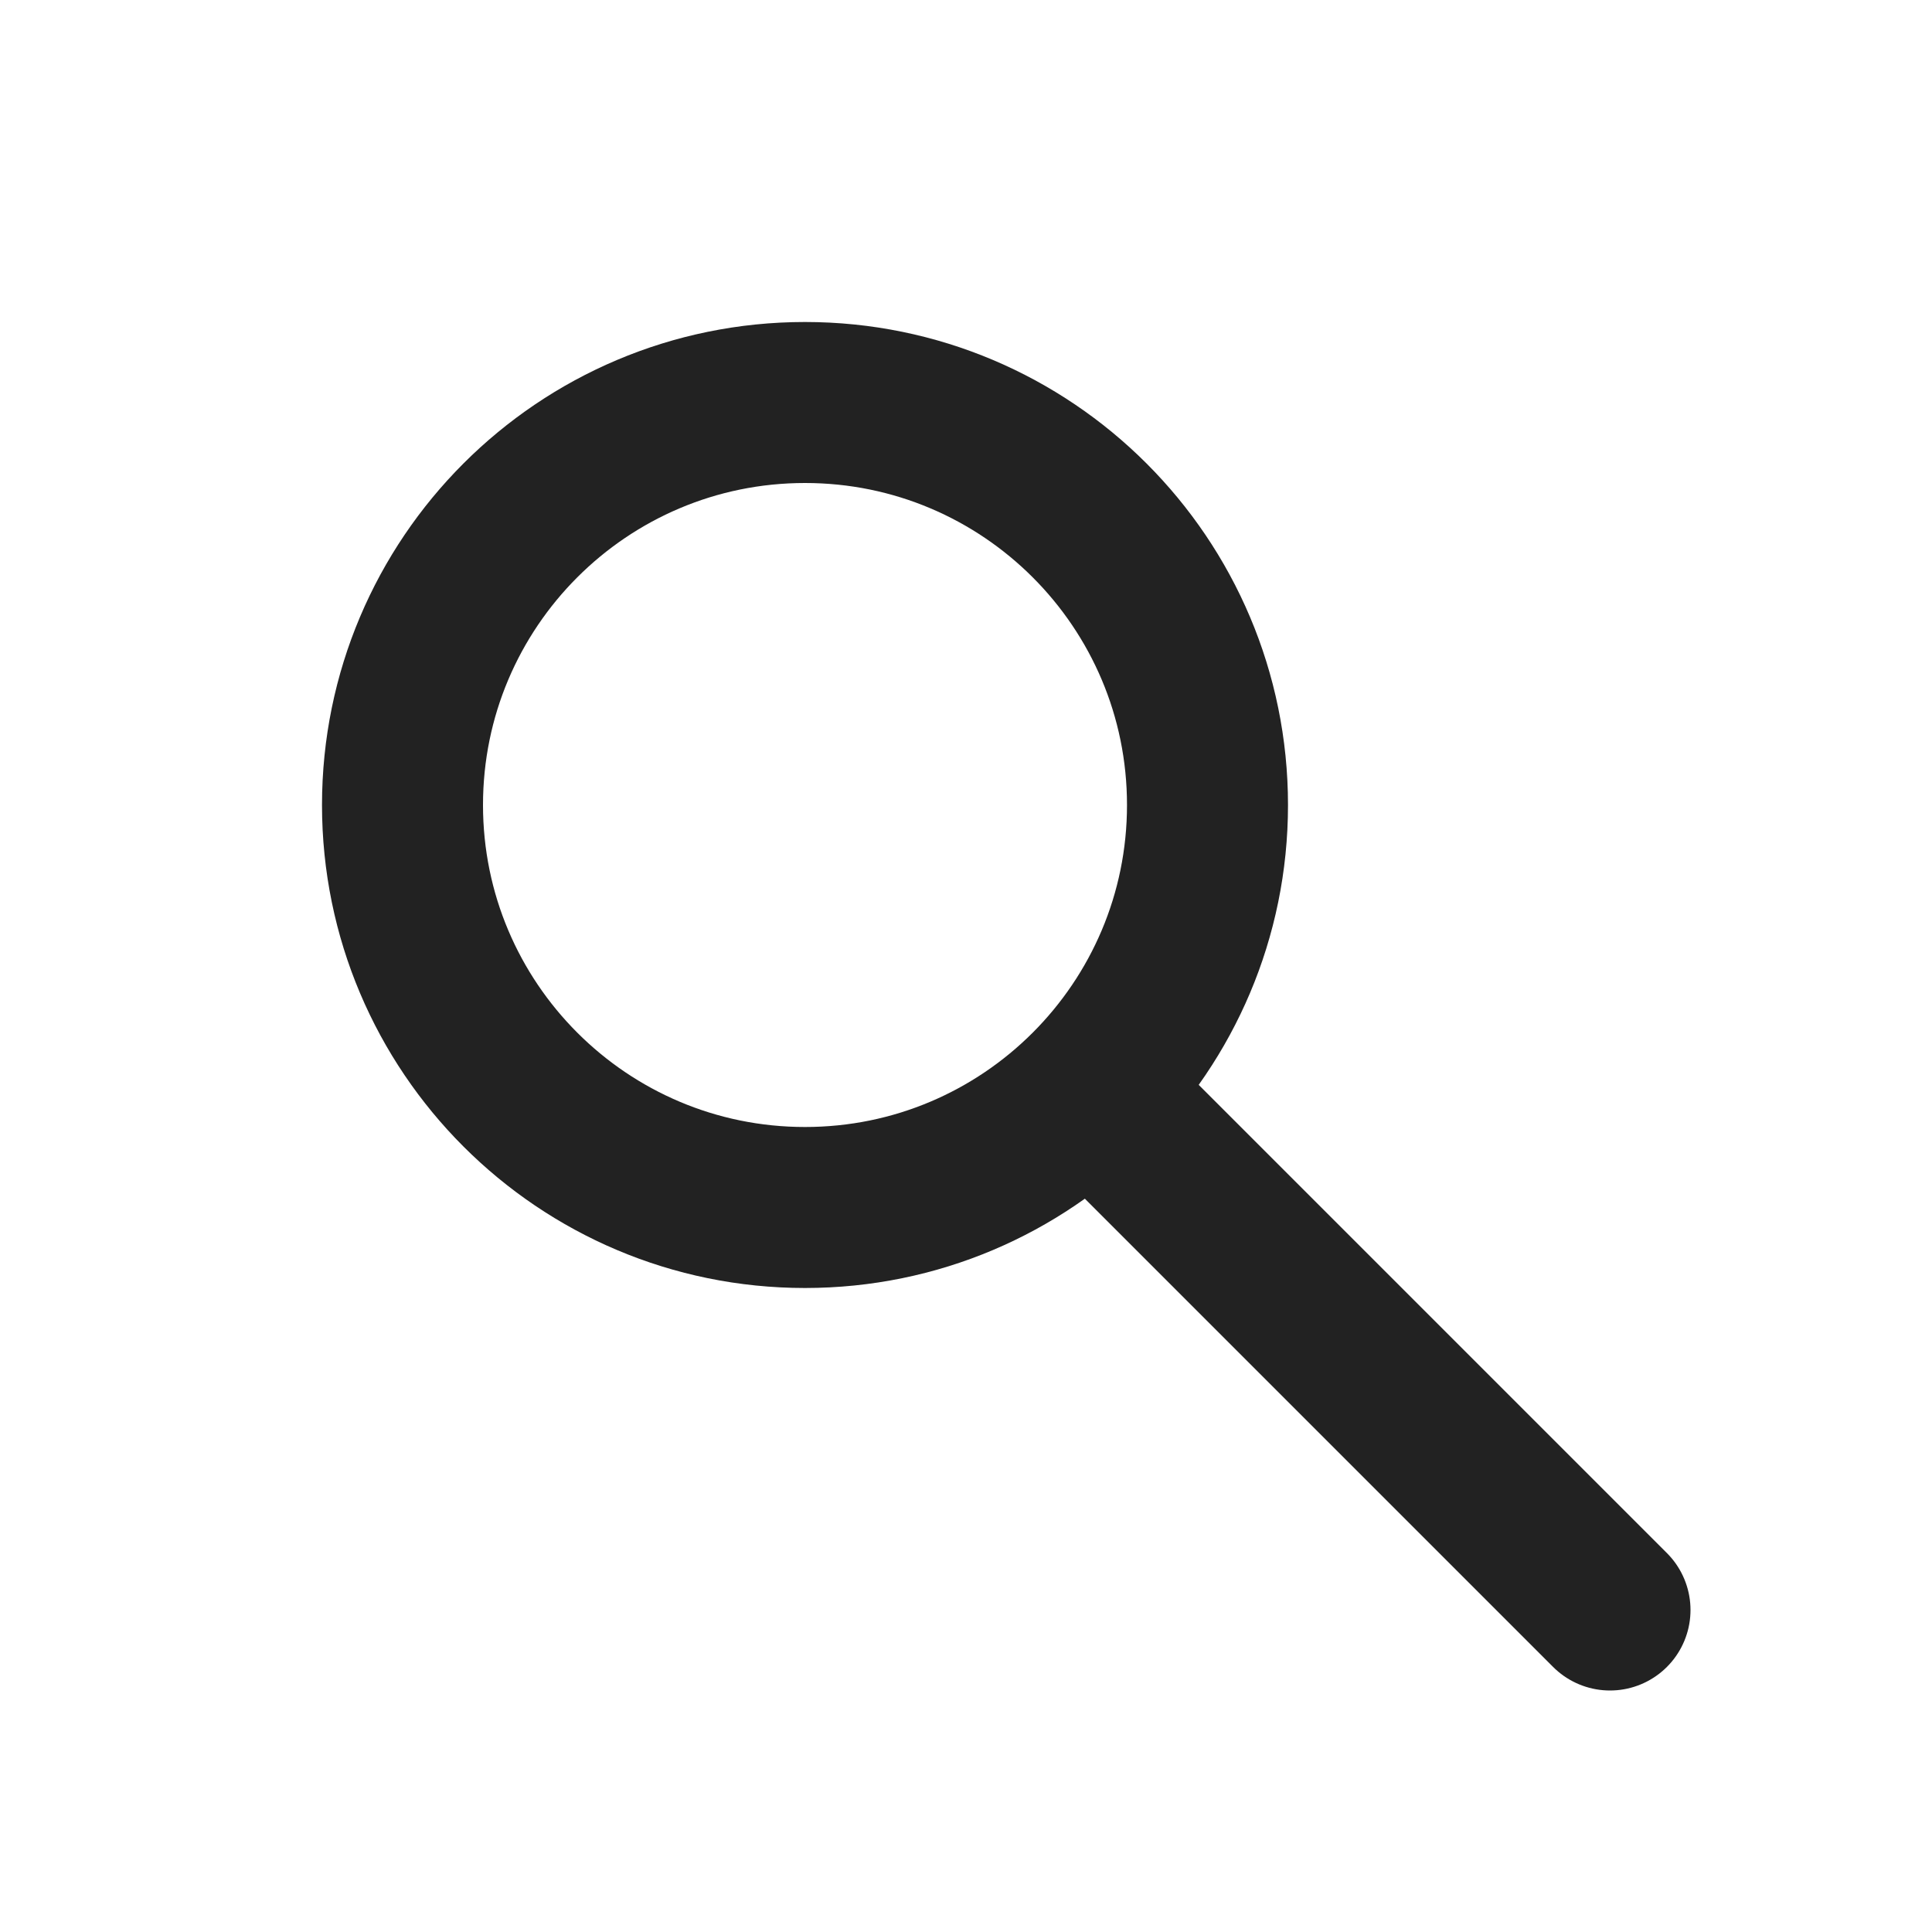
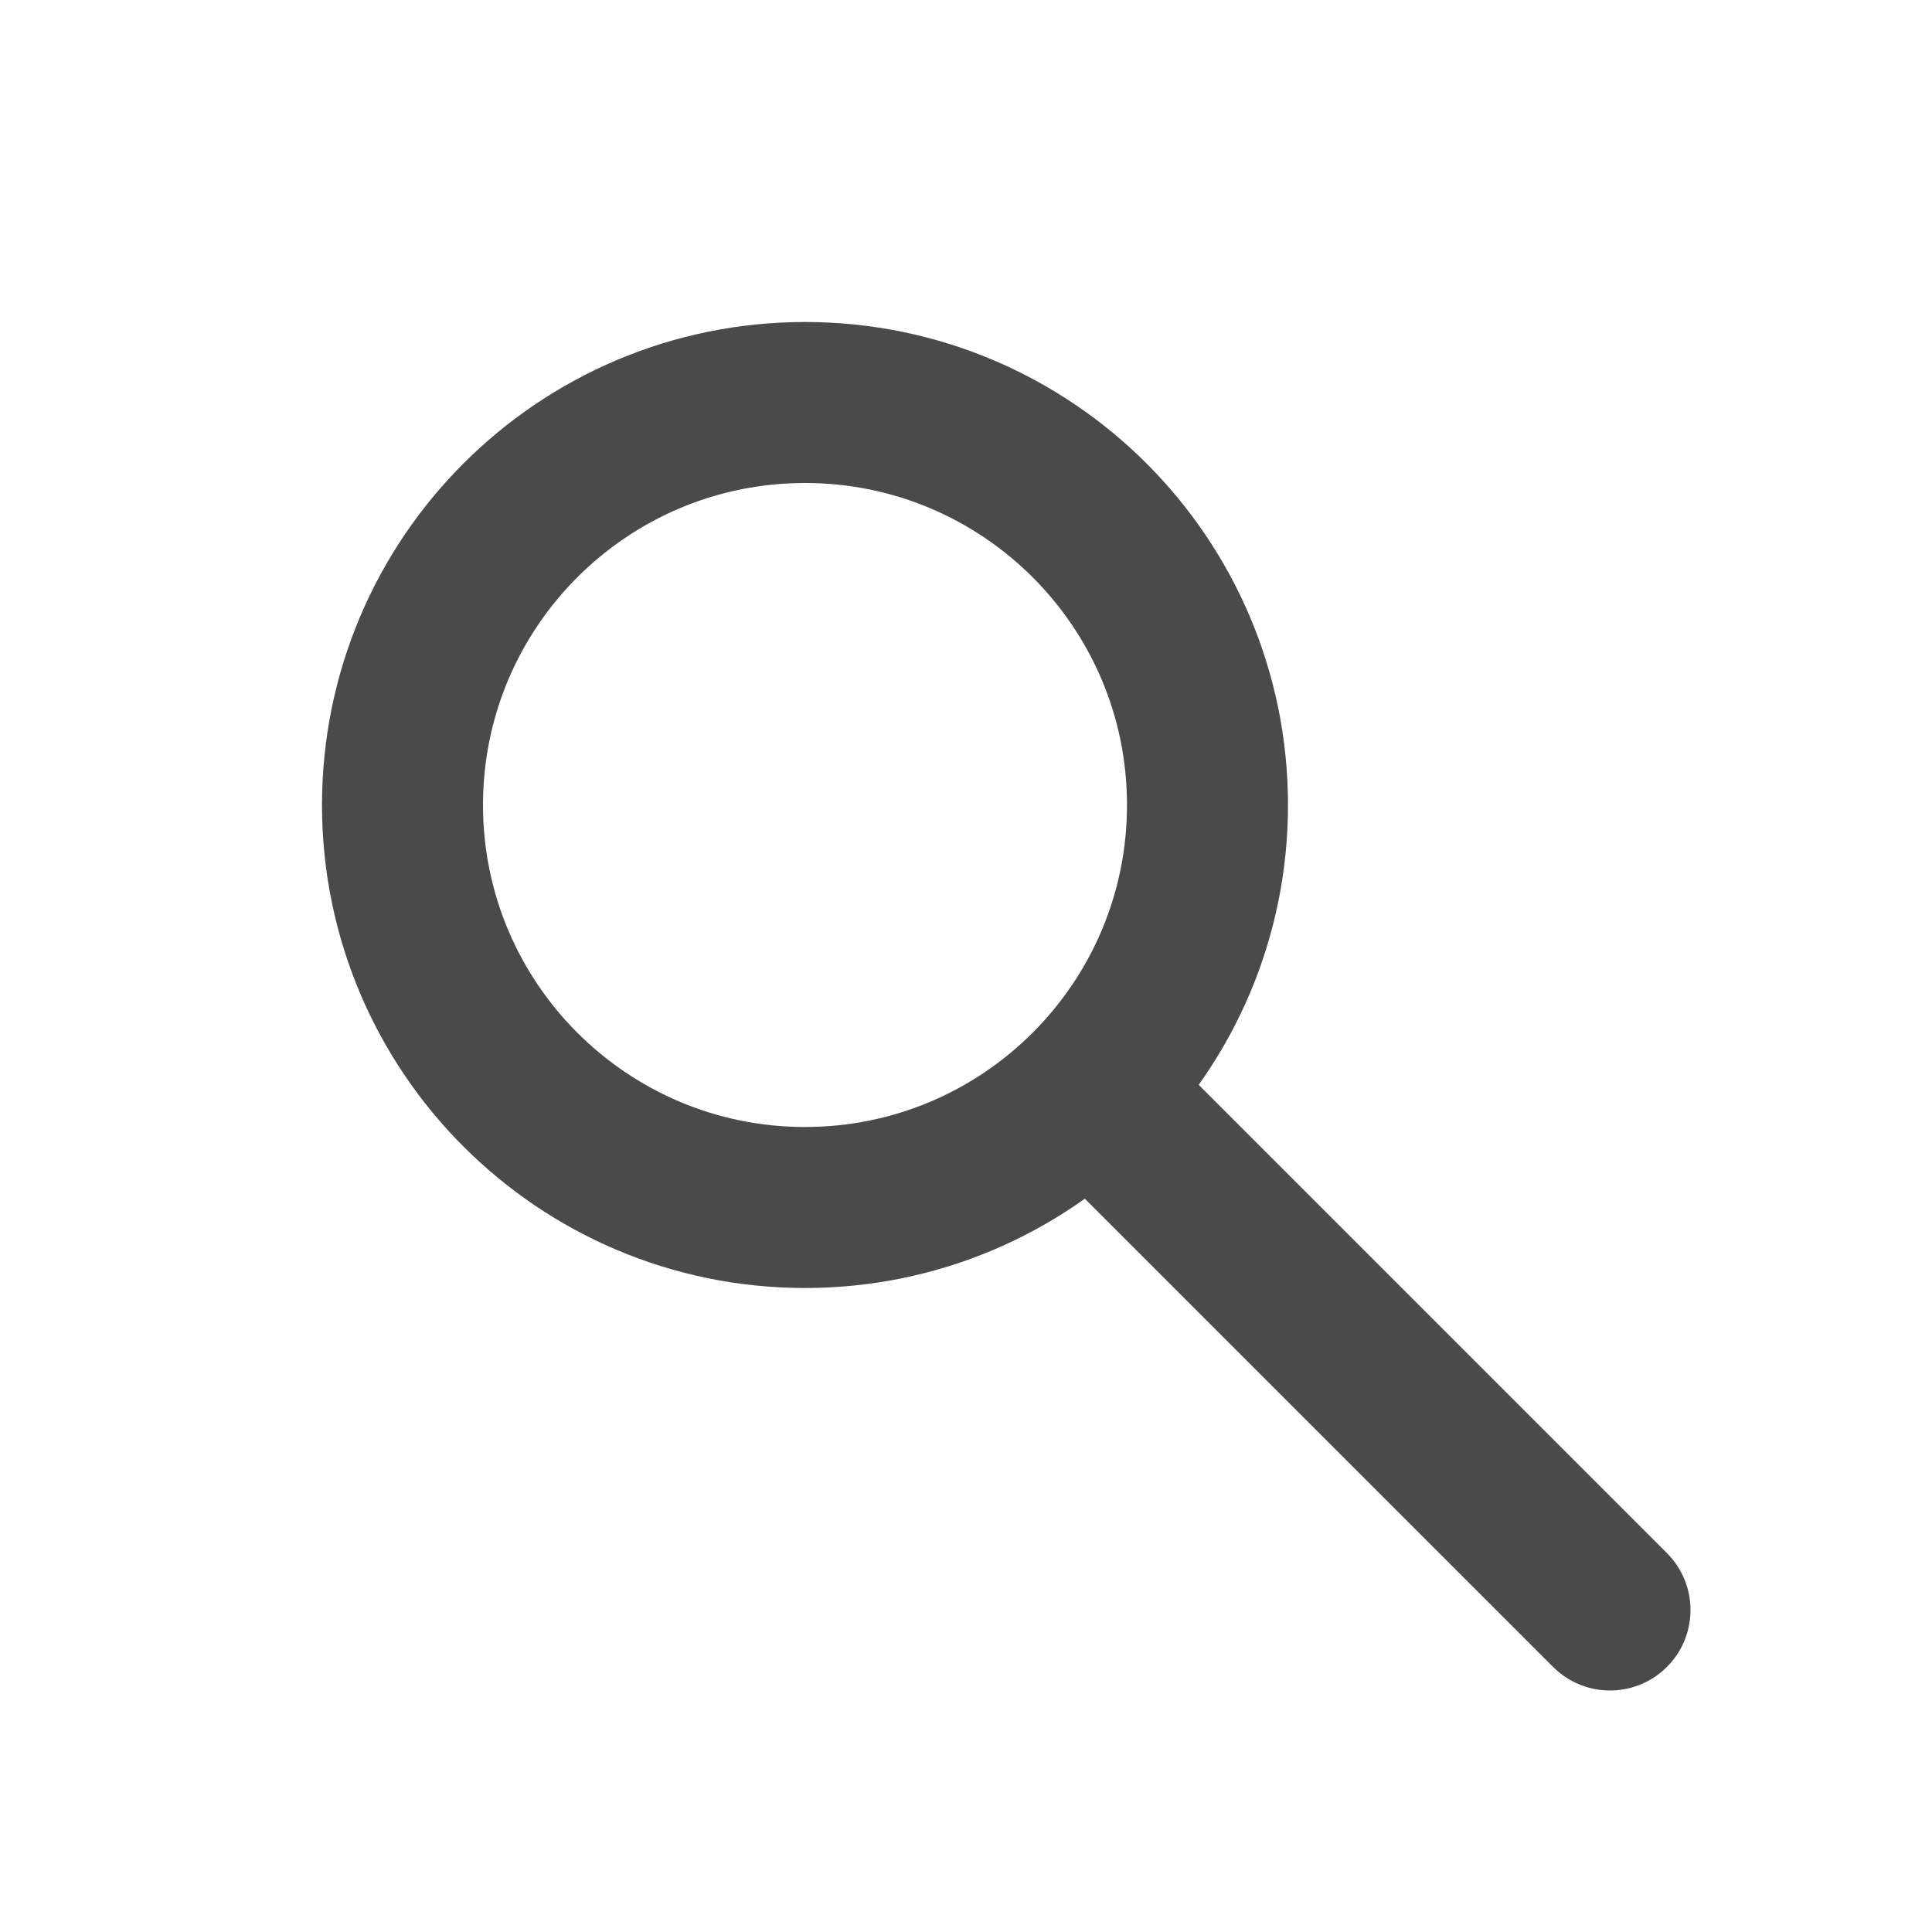
<svg xmlns="http://www.w3.org/2000/svg" width="24" height="24">
-   <g stroke="#222" stroke-width="2" fill="none" stroke-linecap="round">
+   <g stroke="#4a4a4a" stroke-width="2" fill="none" stroke-linecap="round">
    <circle cx="10" cy="10" r="5" />
    <line x1="14" y1="14" x2="20" y2="20" />
  </g>
</svg>
